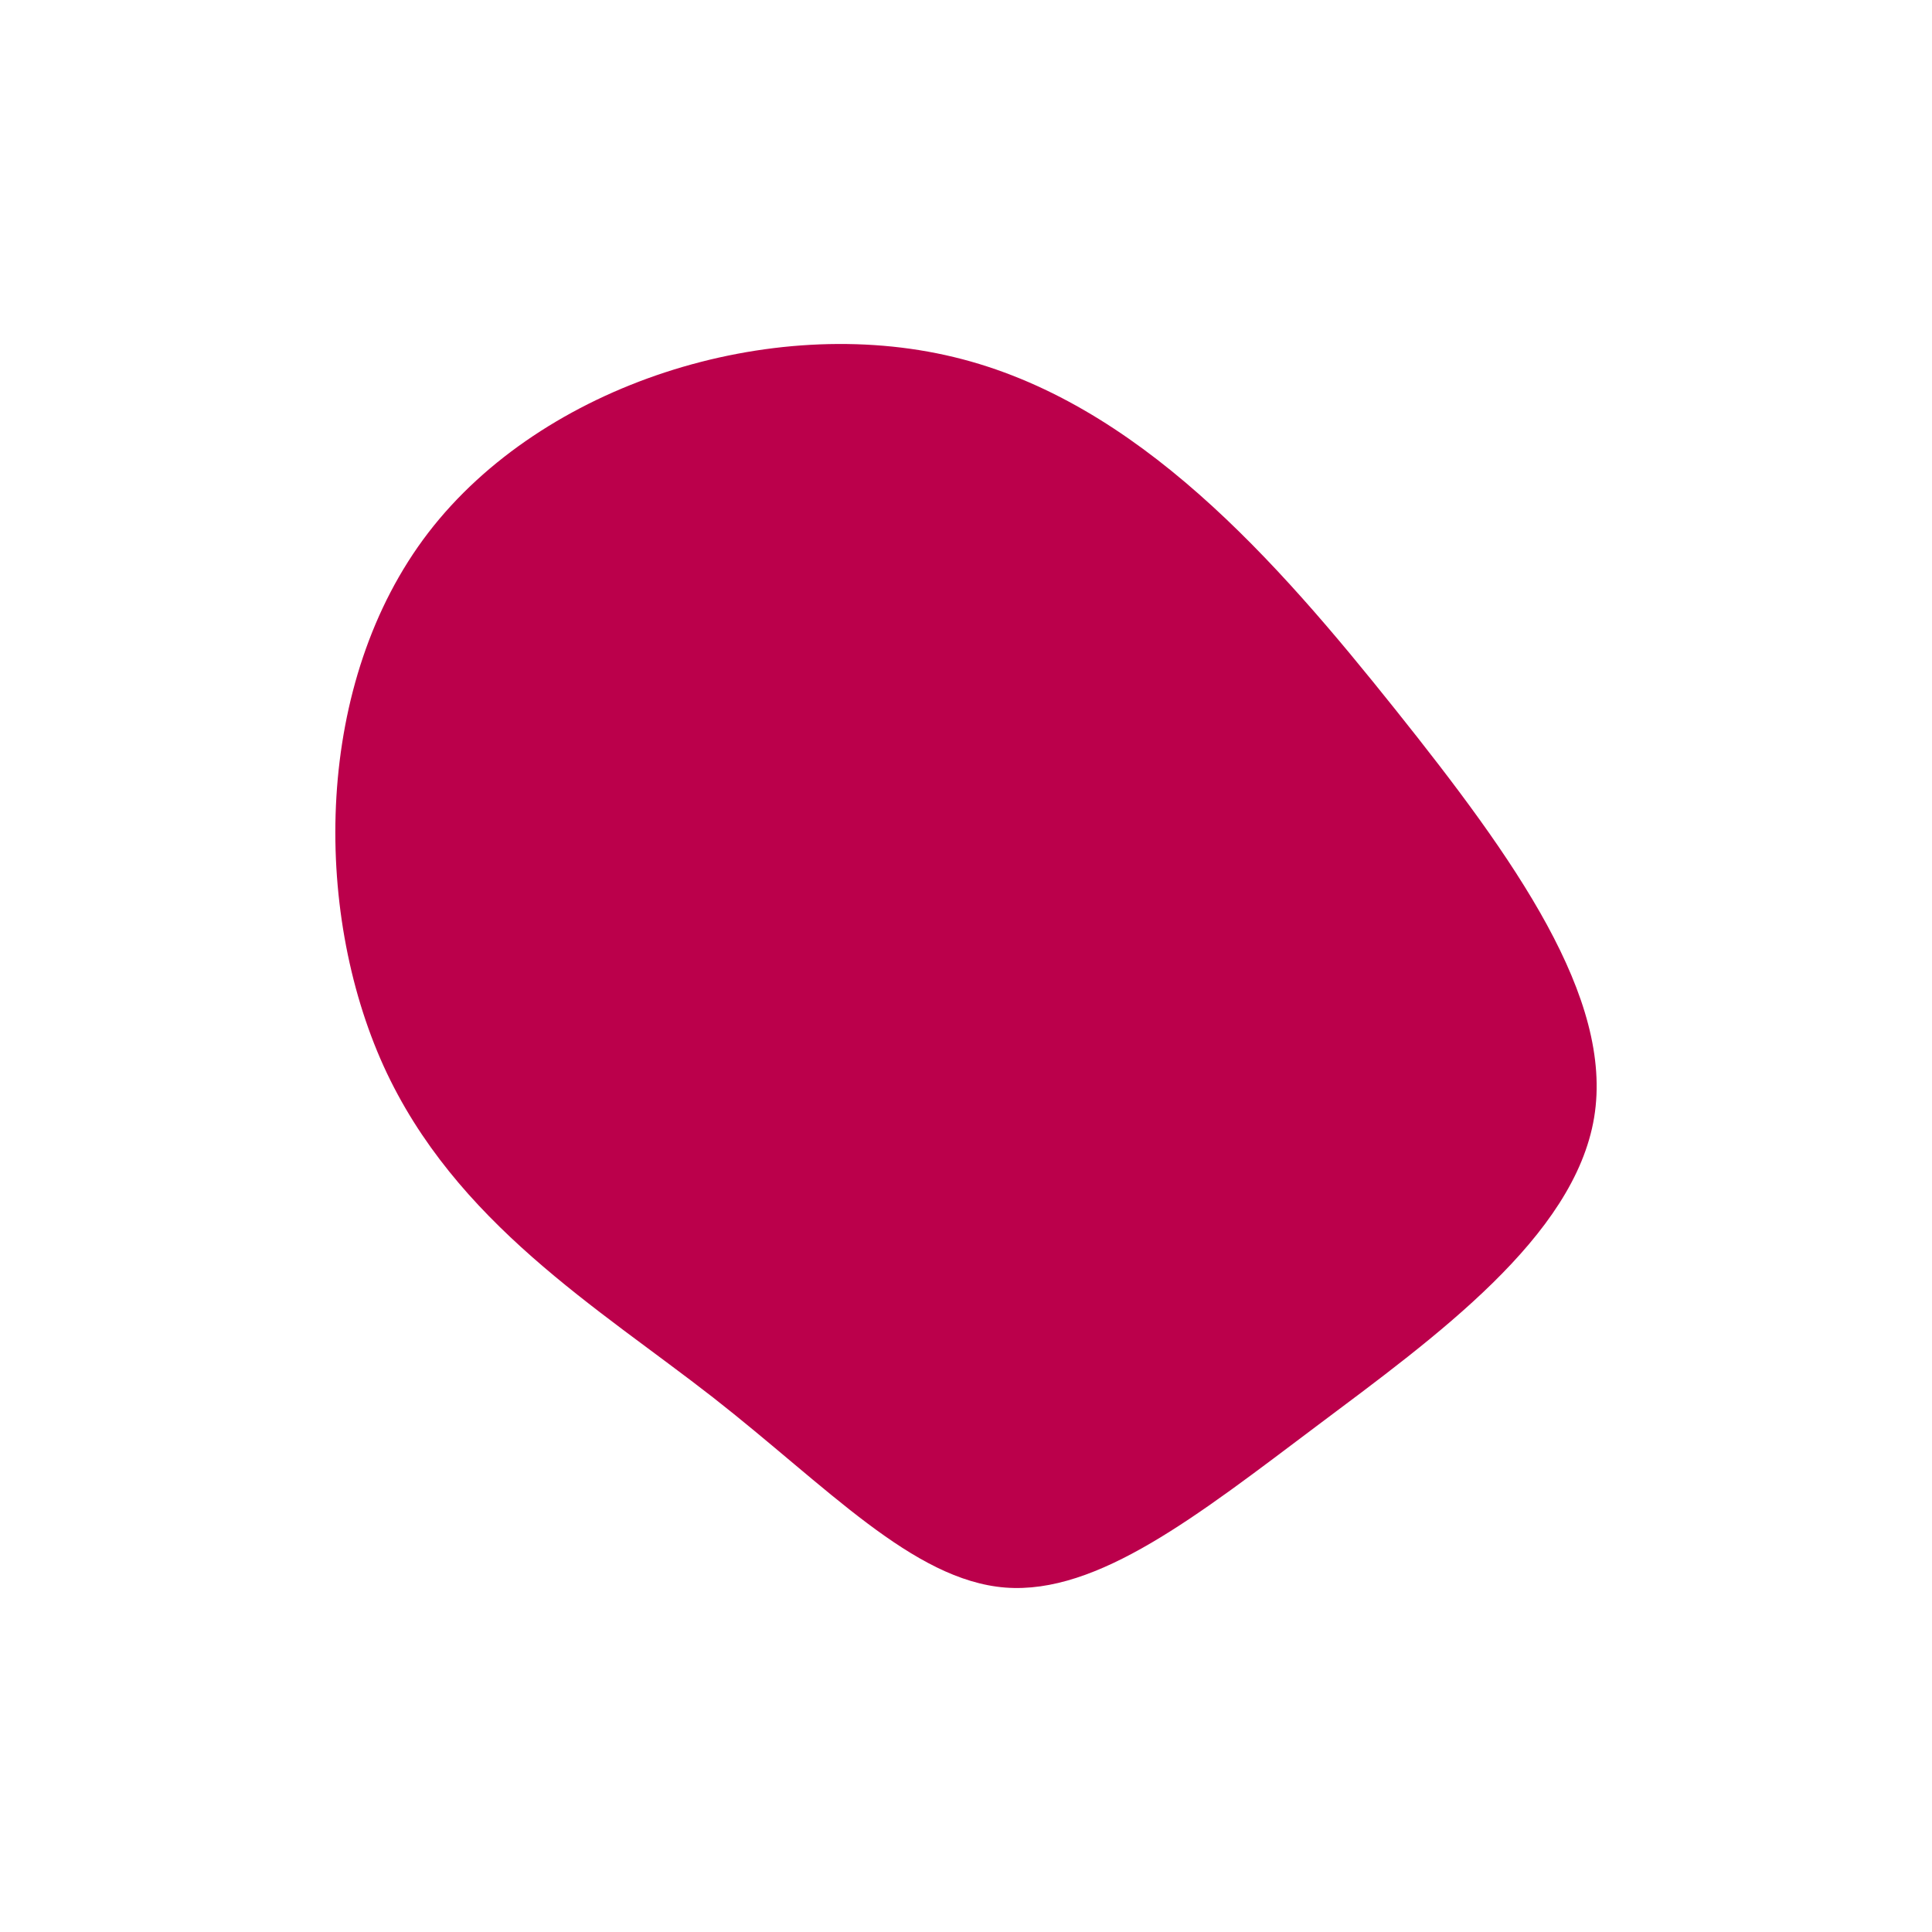
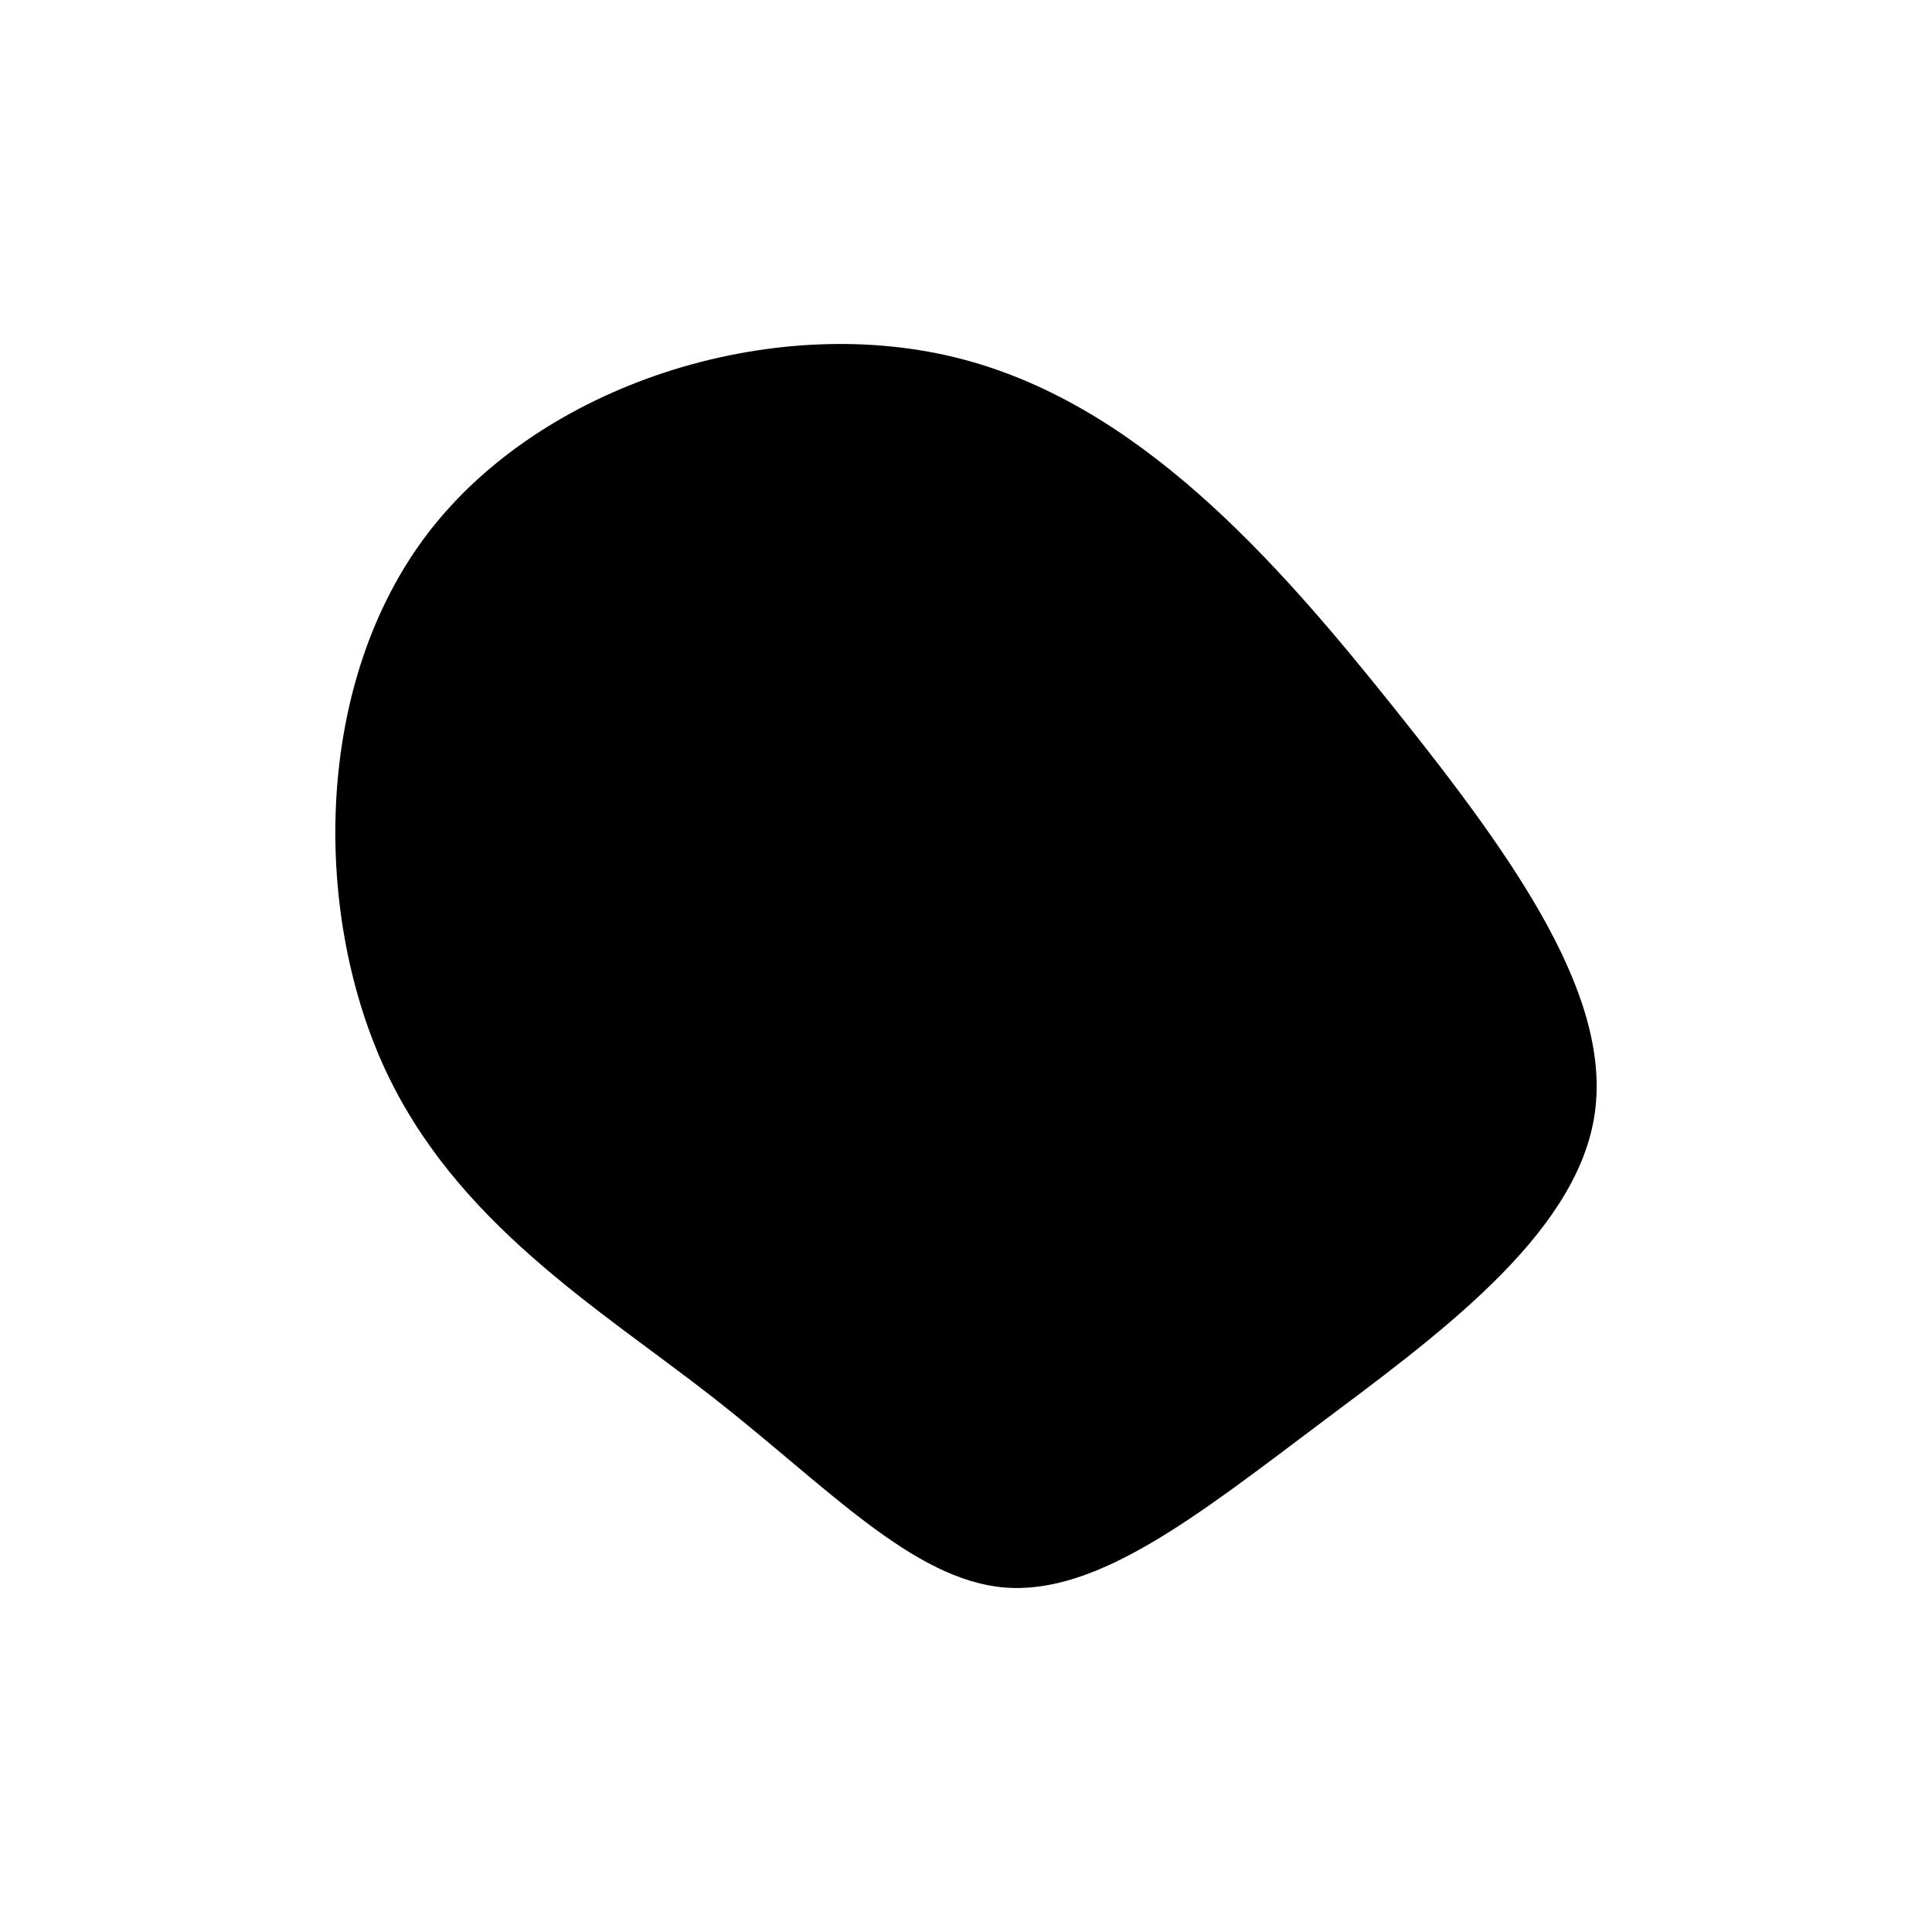
<svg xmlns="http://www.w3.org/2000/svg" id="visual" viewBox="0 0 900 900" width="900" height="900" version="1.1">
  <g transform="translate(465.0139 529.754)">
-     <path d="M185.1 -199.1C240.6 -129.6 286.8 -64.8 277.6 -9.2C268.4 46.4 203.9 92.9 148.4 134.5C92.9 176.2 46.4 213.1 3.3 209.8C-39.8 206.4 -79.6 162.9 -132.9 121.2C-186.2 79.6 -253.1 39.8 -286.3 -33.1C-319.4 -106.1 -318.8 -212.1 -265.5 -281.6C-212.1 -351.1 -106.1 -384.1 -20.6 -363.4C64.8 -342.8 129.6 -268.6 185.1 -199.1" fill="#BB004B" />
+     <path d="M185.1 -199.1C240.6 -129.6 286.8 -64.8 277.6 -9.2C268.4 46.4 203.9 92.9 148.4 134.5C92.9 176.2 46.4 213.1 3.3 209.8C-39.8 206.4 -79.6 162.9 -132.9 121.2C-186.2 79.6 -253.1 39.8 -286.3 -33.1C-319.4 -106.1 -318.8 -212.1 -265.5 -281.6C-212.1 -351.1 -106.1 -384.1 -20.6 -363.4C64.8 -342.8 129.6 -268.6 185.1 -199.1" fill="current" />
  </g>
</svg>
